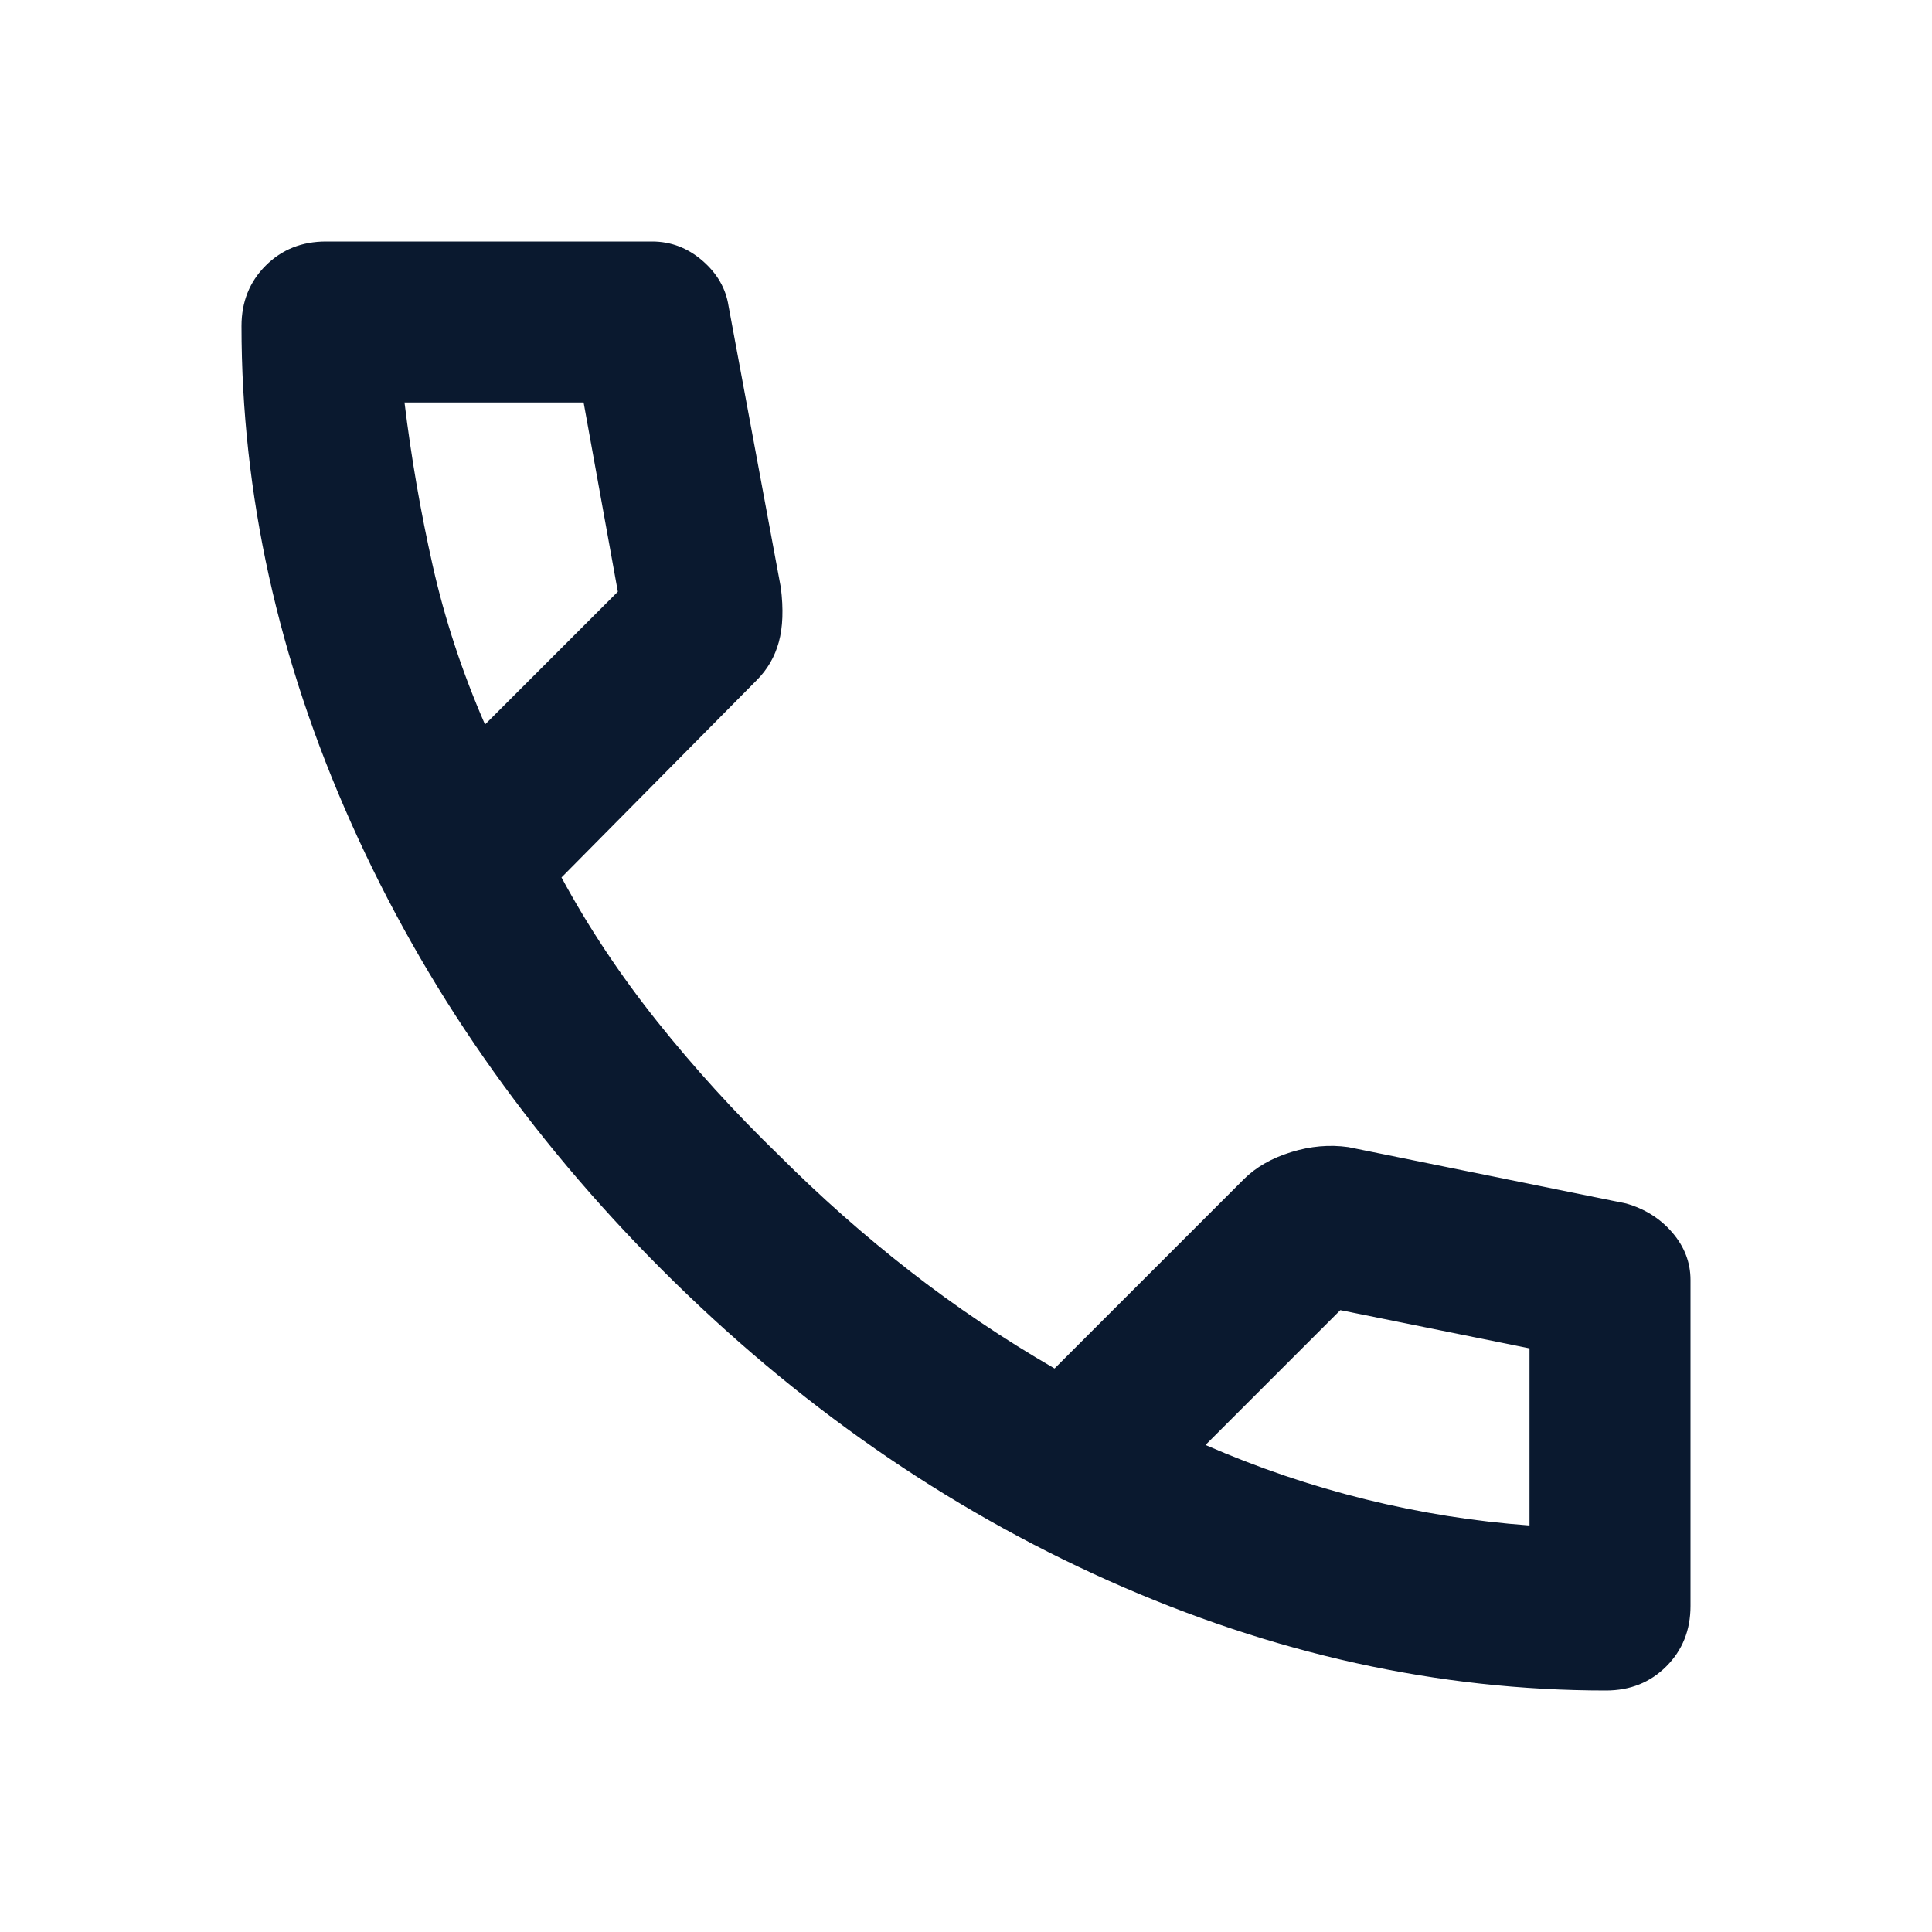
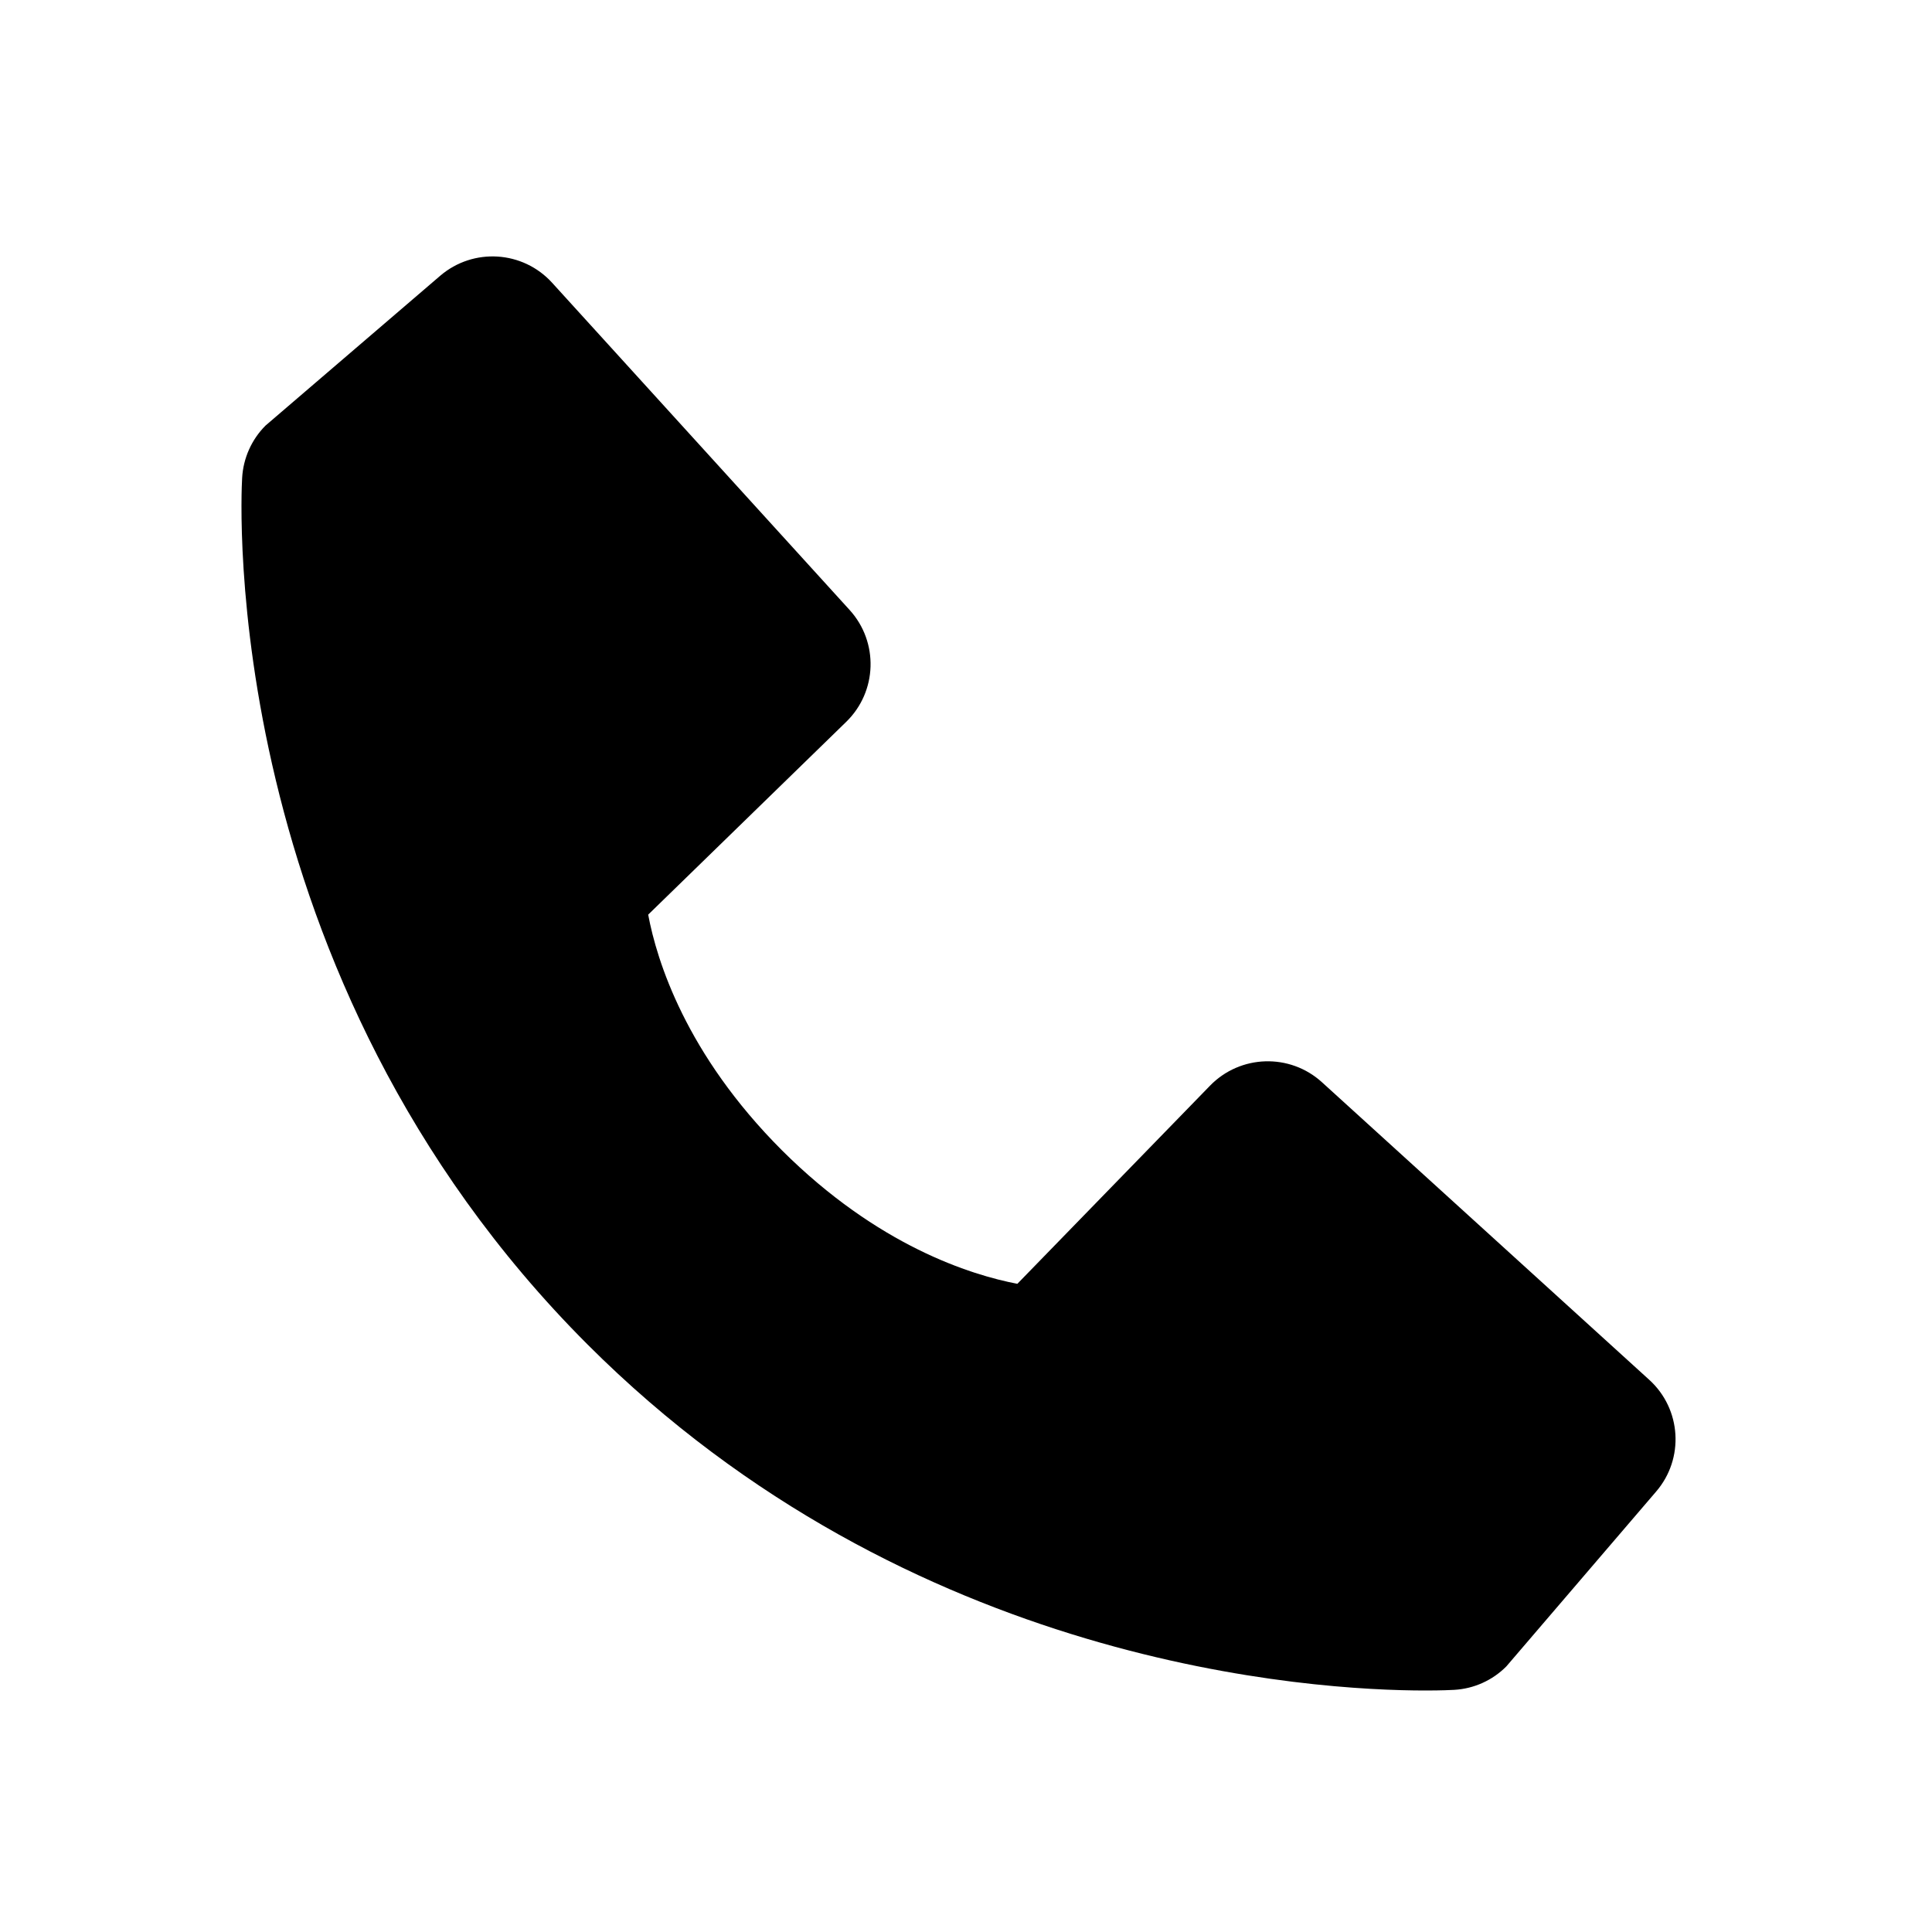
- <svg xmlns="http://www.w3.org/2000/svg" height="24px" viewBox="0 -960 960 960" width="24px" fill="#0a192f">
-   <path d="M798-120q-125 0-247-54.5T329-329Q229-429 174.5-551T120-798q0-18 12-30t30-12h162q14 0 25 9.5t13 22.5l26 140q2 16-1 27t-11 19l-97 98q20 37 47.5 71.5T387-386q31 31 65 57.5t72 48.5l94-94q9-9 23.5-13.5T670-390l138 28q14 4 23 14.5t9 23.5v162q0 18-12 30t-30 12ZM241-600l66-66-17-94h-89q5 41 14 81t26 79Zm358 358q39 17 79.5 27t81.5 13v-88l-94-19-67 67ZM241-600Zm358 358Z" />
+ <svg xmlns="http://www.w3.org/2000/svg" width="24" height="24" viewBox="0 0 24 24">
+   <path d="m20.487 17.14-4.065-3.696a1.001 1.001 0 0 0-1.391.043l-2.393 2.461c-.576-.11-1.734-.471-2.926-1.66-1.192-1.193-1.553-2.354-1.66-2.926l2.459-2.394a1 1 0 0 0 .043-1.391L6.859 3.513a1 1 0 0 0-1.391-.087l-2.17 1.861a1 1 0 0 0-.29.649c-.015.25-.301 6.172 4.291 10.766C11.305 20.707 16.323 21 17.705 21c.202 0 .326-.006.359-.008a.992.992 0 0 0 .648-.291l1.86-2.171a.997.997 0 0 0-.085-1.39z" />
</svg>
